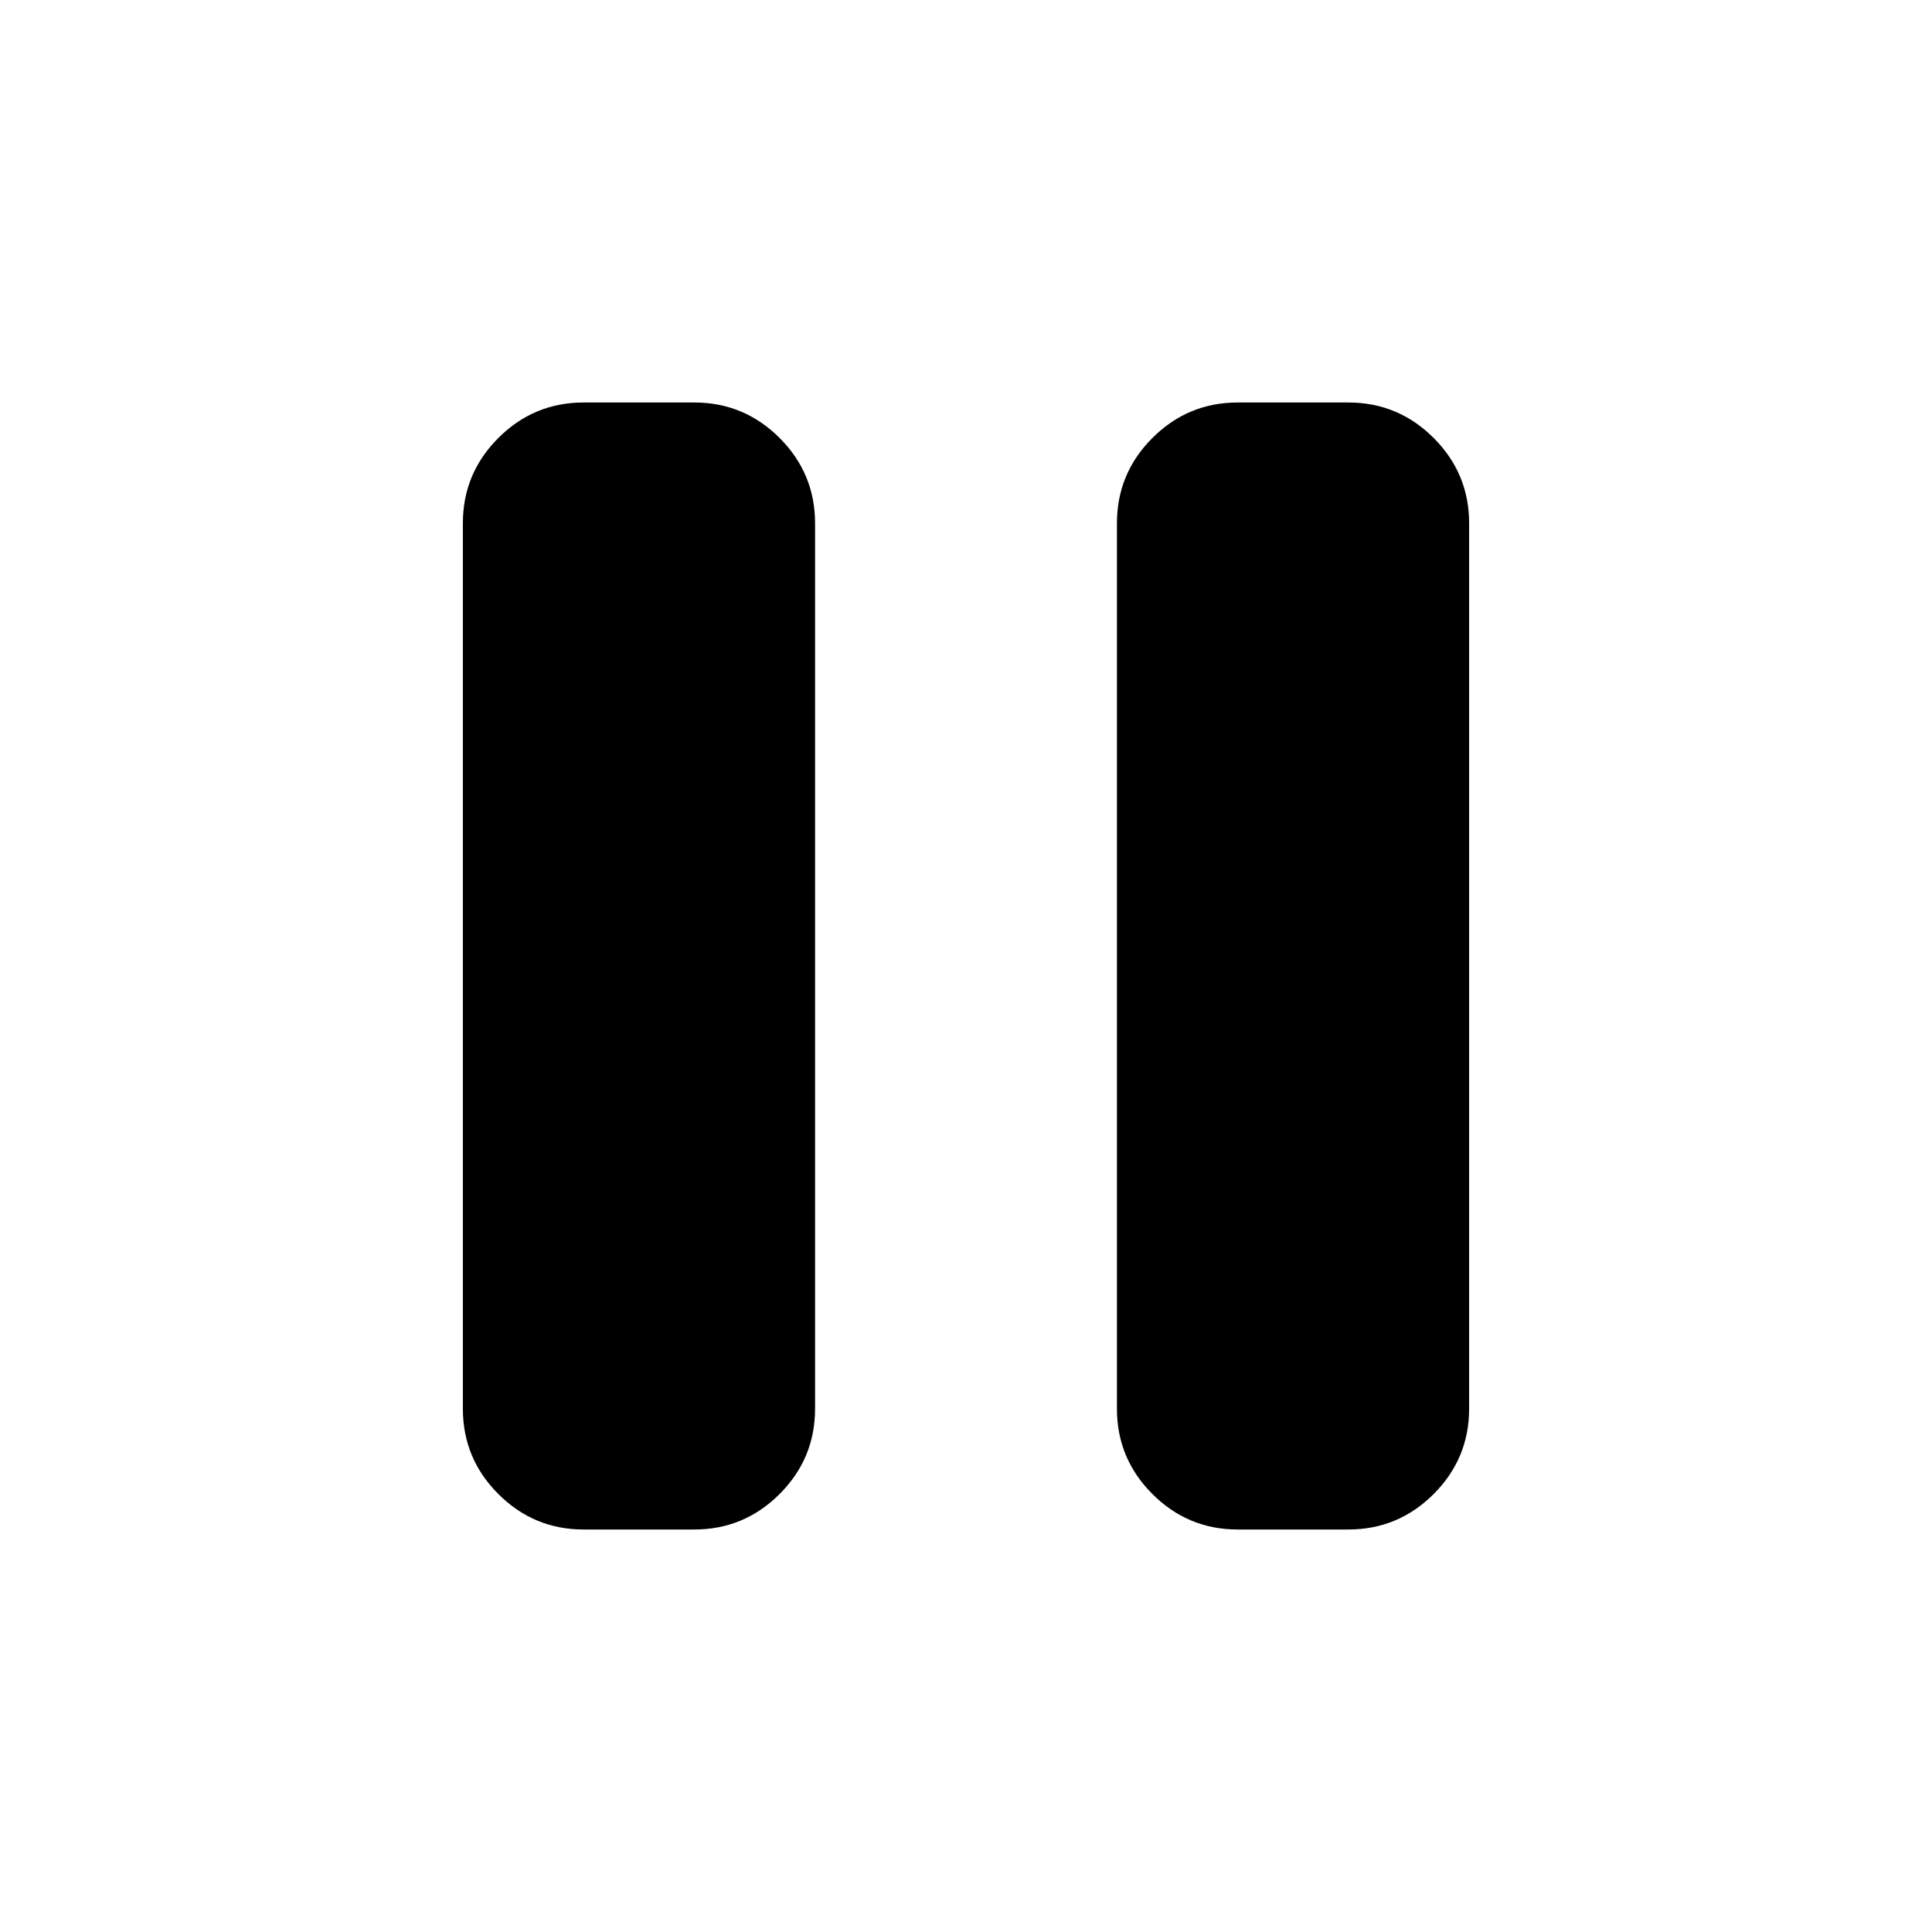
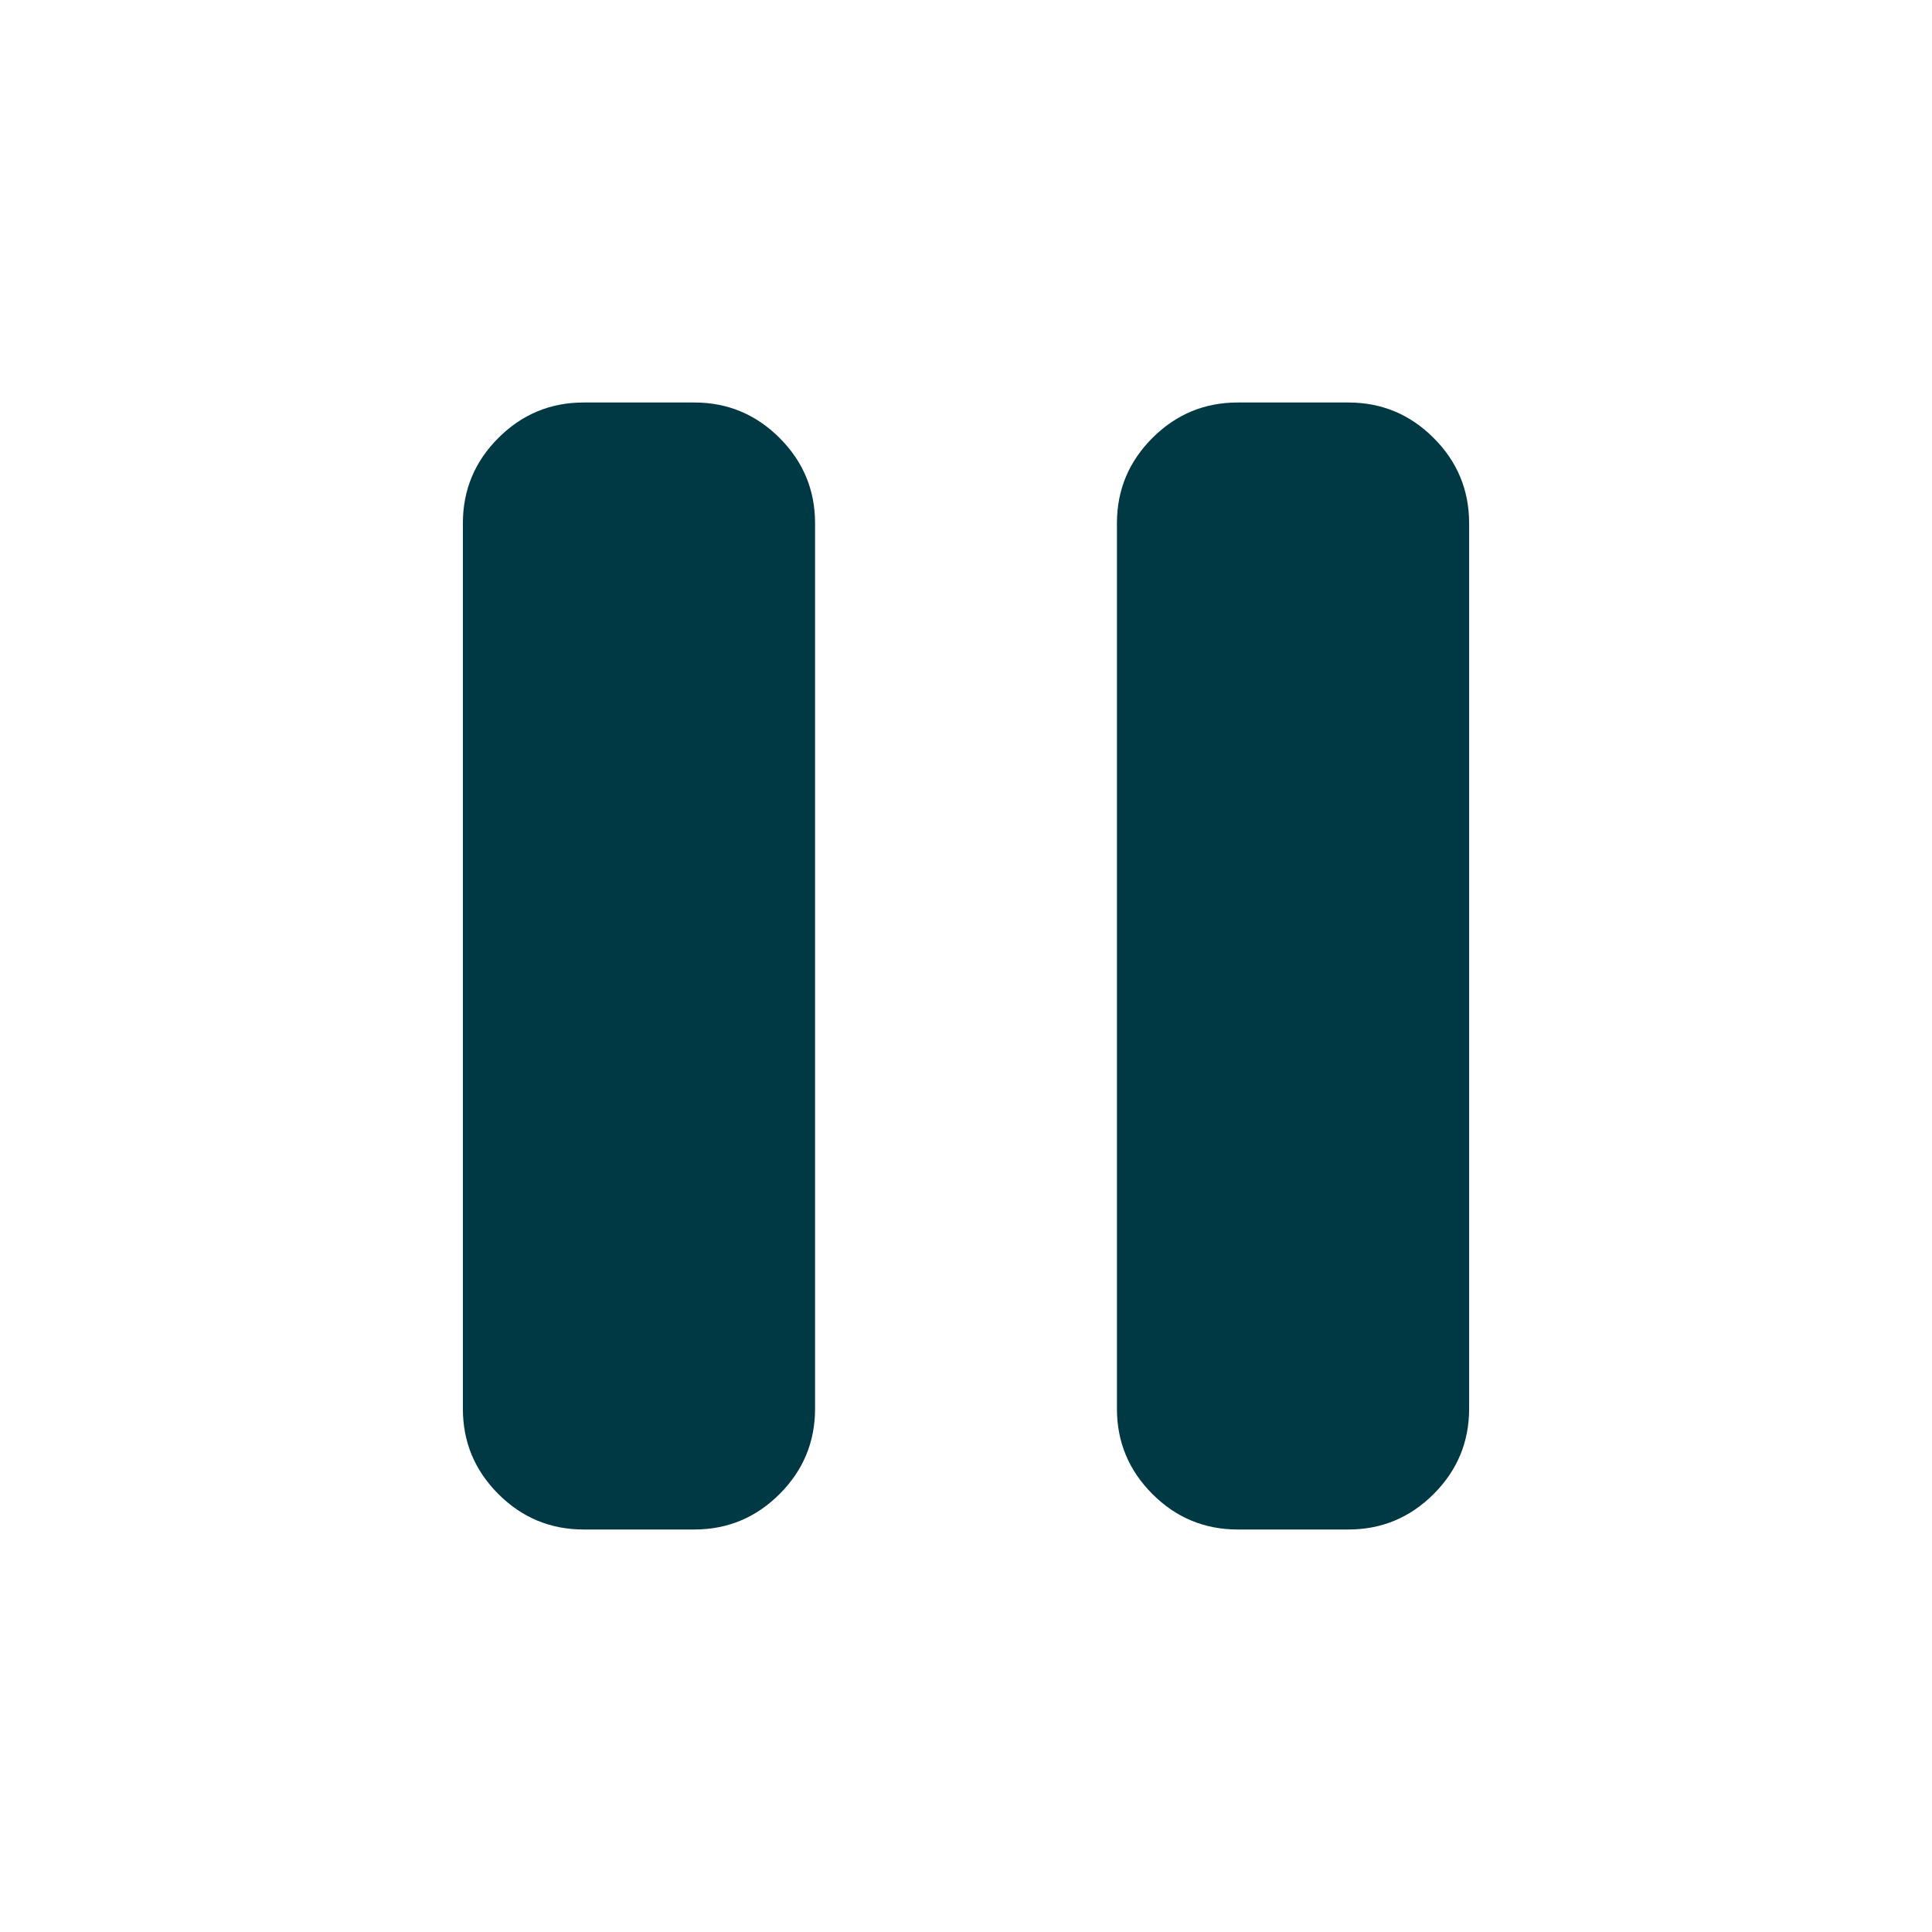
- <svg xmlns="http://www.w3.org/2000/svg" height="30" viewBox="0 -960 960 960" width="30">
+ <svg xmlns="http://www.w3.org/2000/svg" height="30" viewBox="0 -960 960 960" width="30" fill="#003844">
  <path d="M615-200q-24.75 0-42.375-17.625T555-260v-440q0-24.75 17.625-42.375T615-760h55q24.75 0 42.375 17.625T730-700v440q0 24.75-17.625 42.375T670-200h-55Zm-325 0q-24.75 0-42.375-17.625T230-260v-440q0-24.75 17.625-42.375T290-760h55q24.75 0 42.375 17.625T405-700v440q0 24.75-17.625 42.375T345-200h-55Z" />
</svg>
